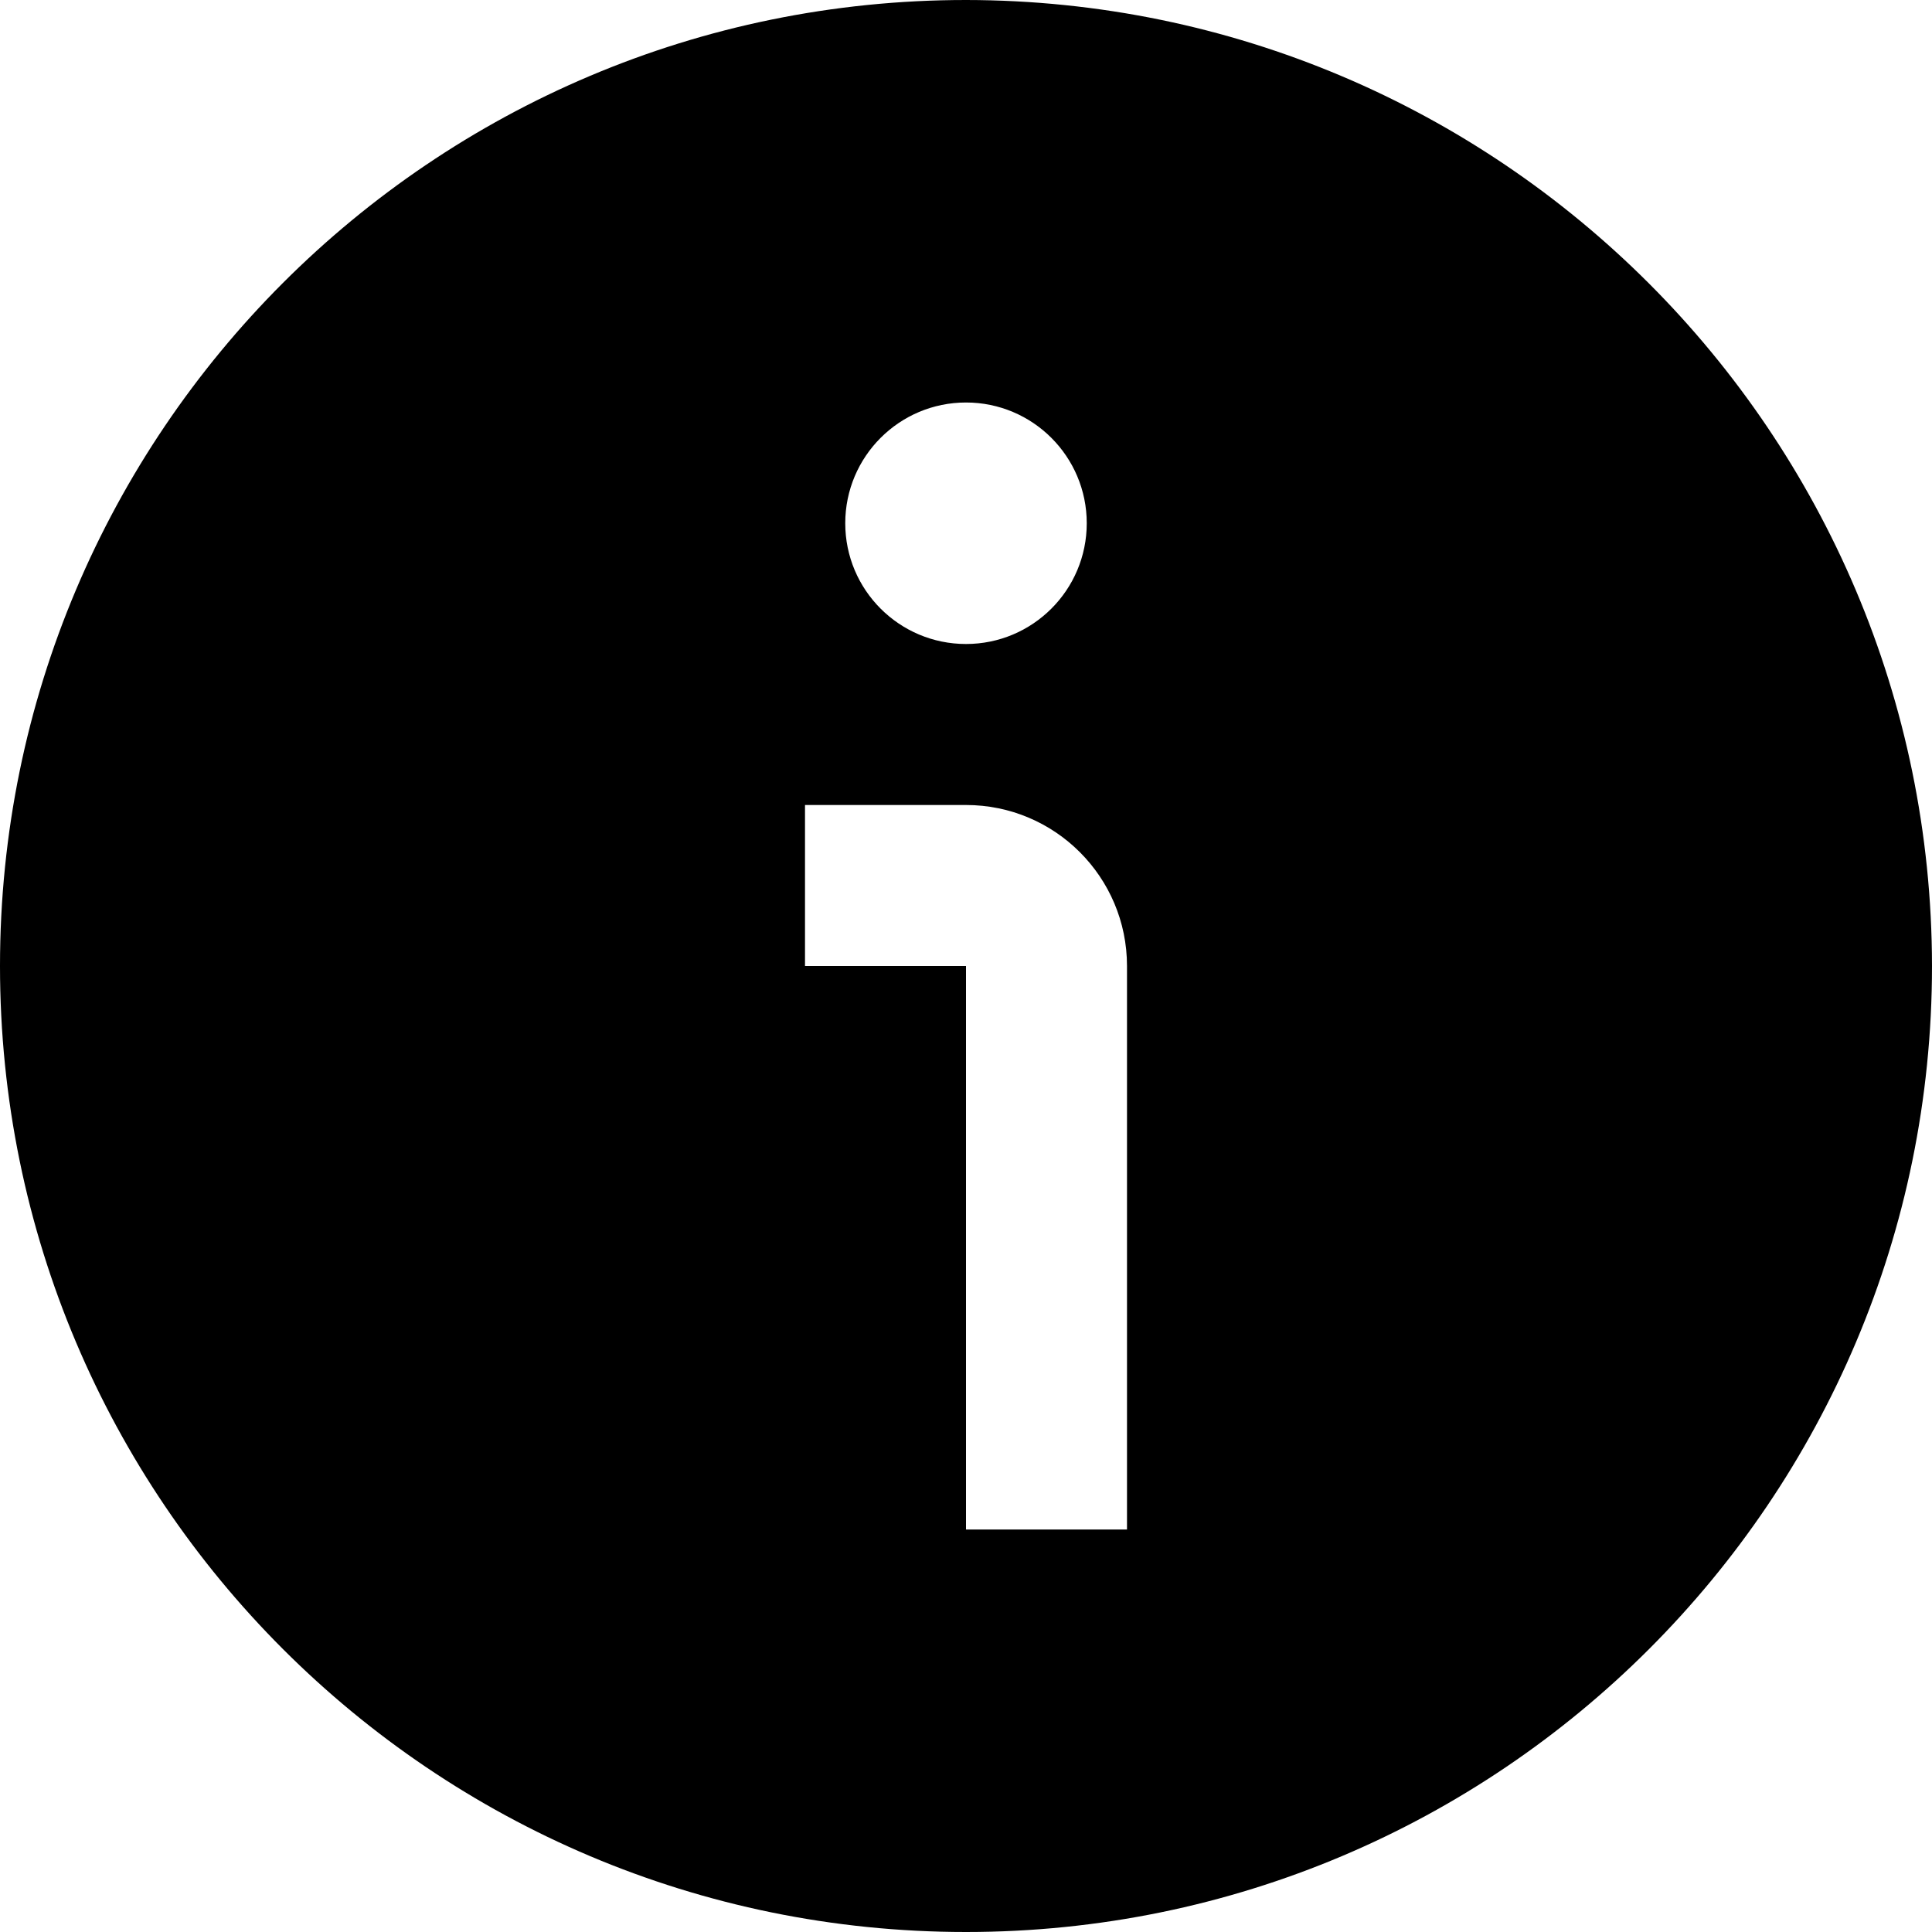
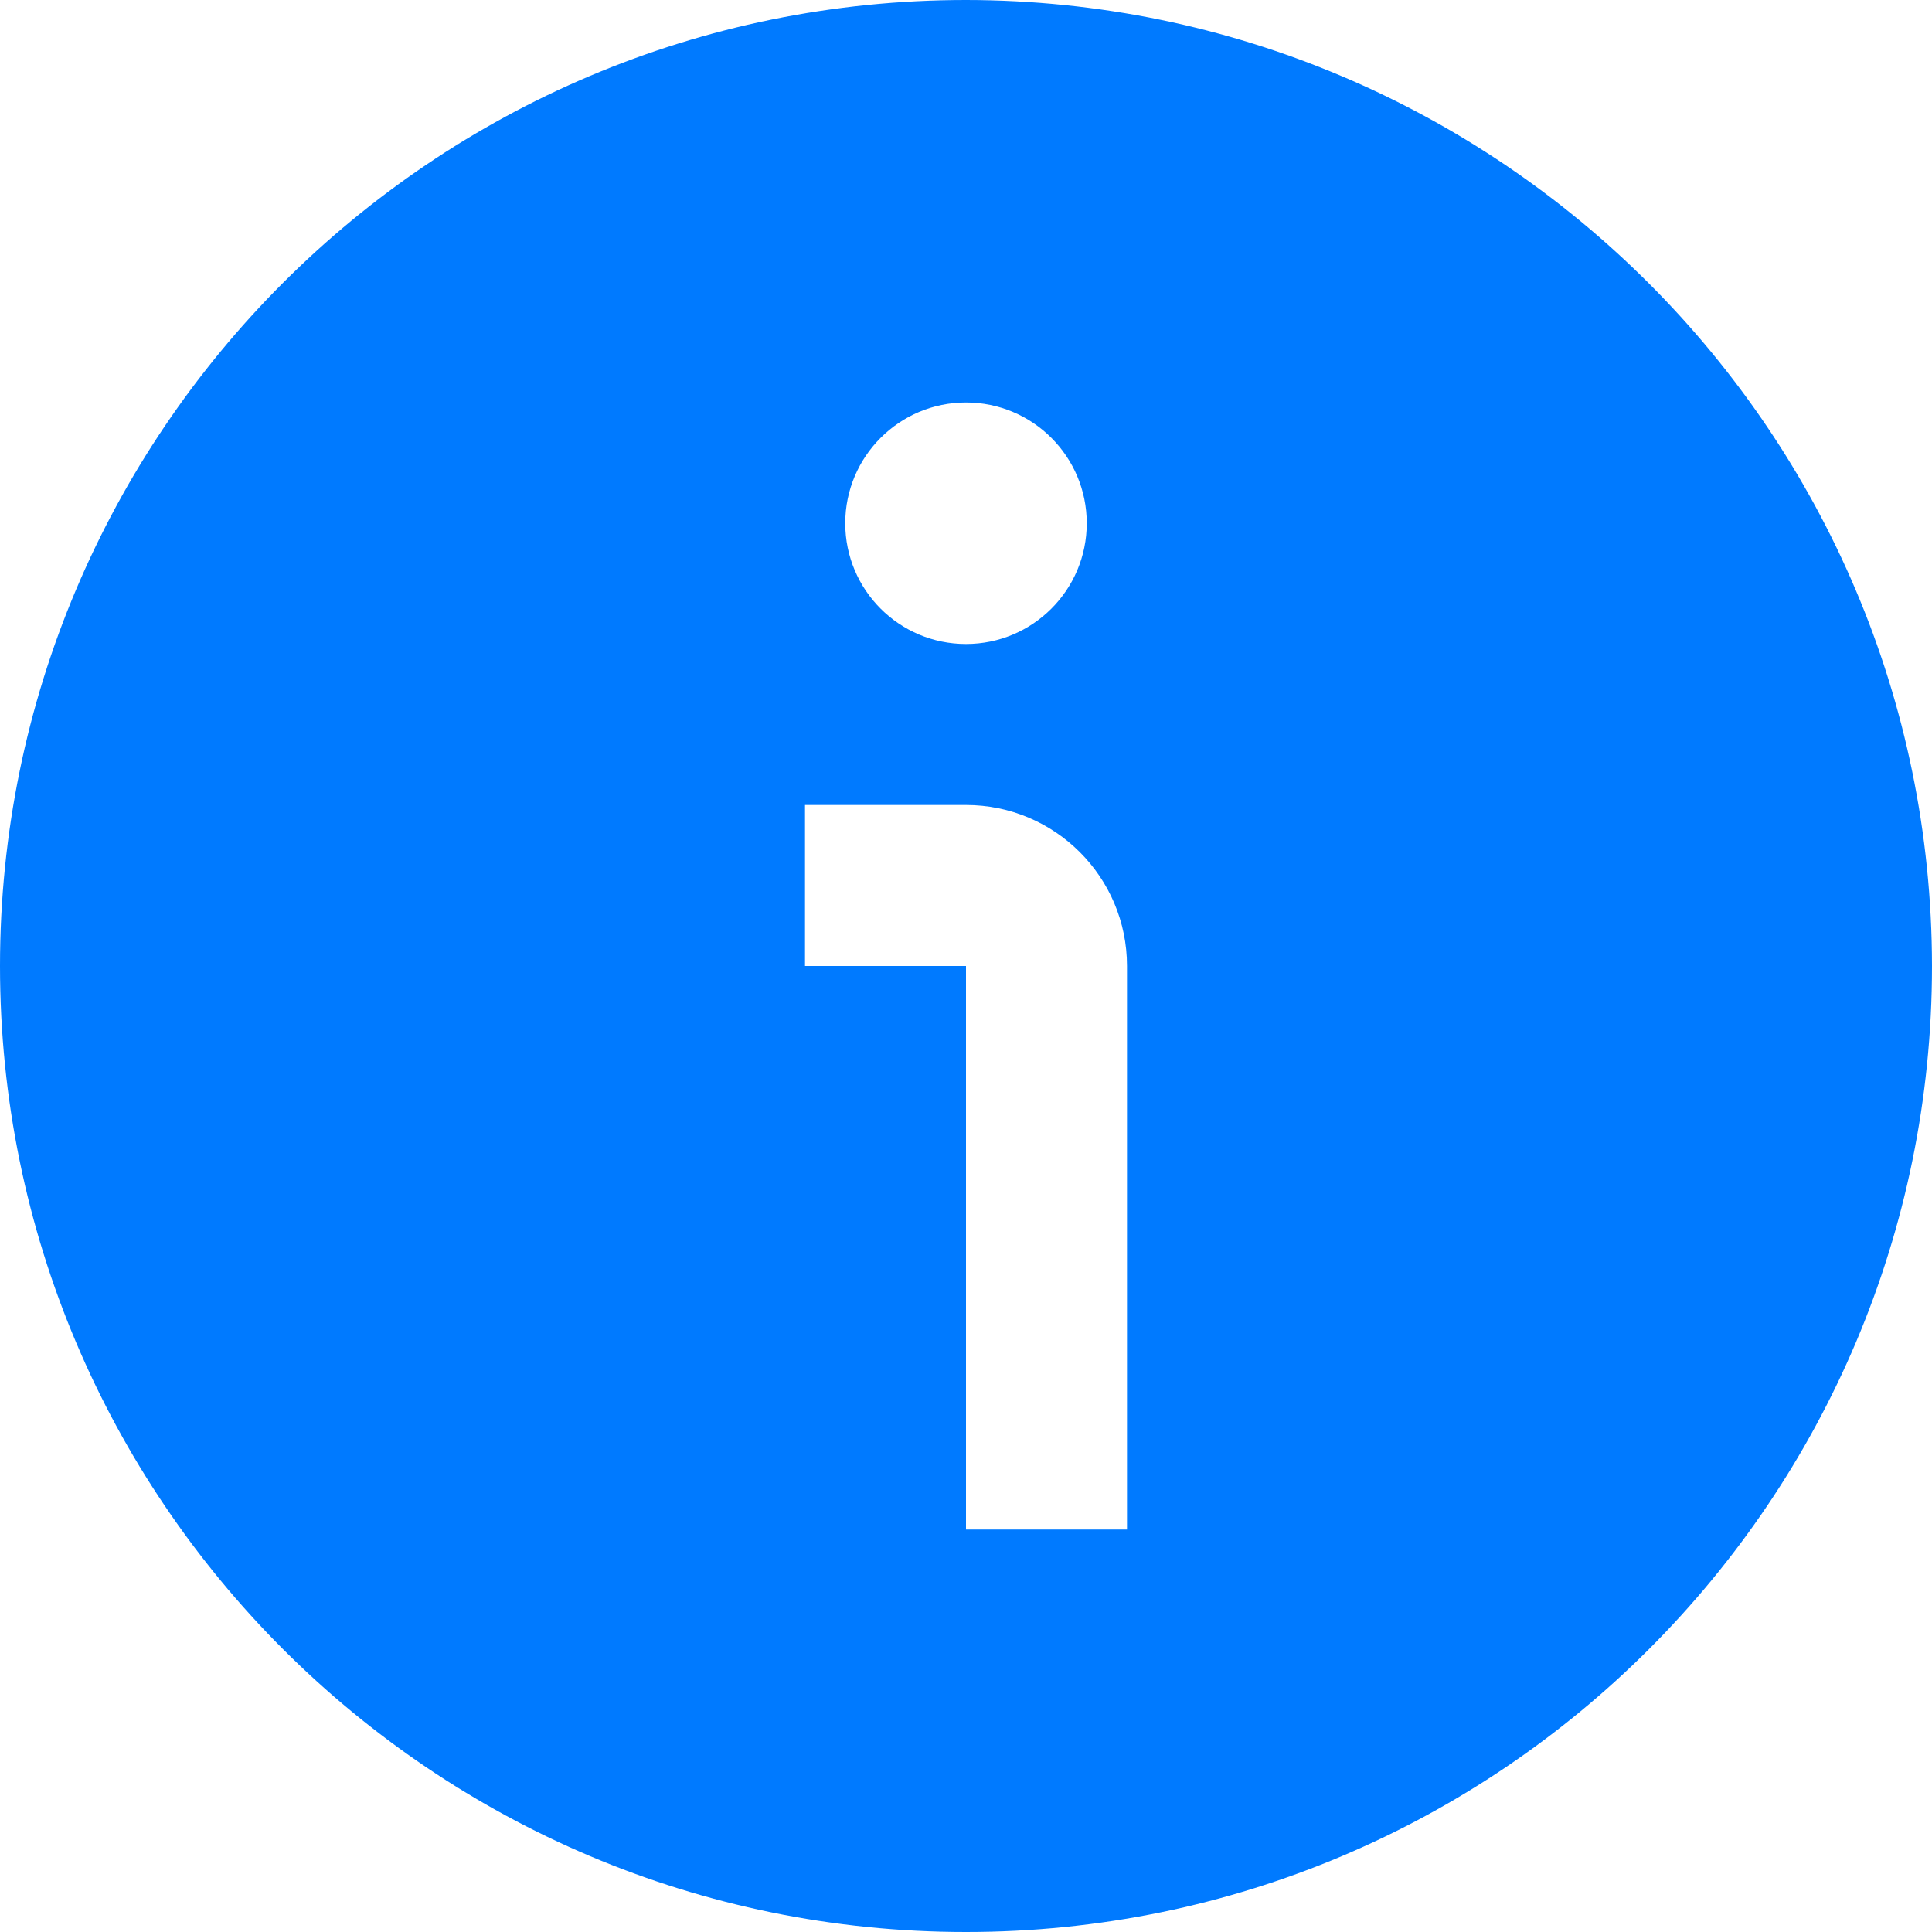
<svg xmlns="http://www.w3.org/2000/svg" id="Layer_1" data-name="Layer 1" viewBox="0 0 24 24" width="512" height="512">
-   <path d="M24,12A12,12,0,1,1,12,0,12.013,12.013,0,0,1,24,12ZM14,12a2,2,0,0,0-2-2H10v2h2v7h2ZM12,5a1.5,1.5,0,1,0,1.5,1.5A1.5,1.5,0,0,0,12,5Z" />
+   <path fill="#007AFF" d="M24,12A12,12,0,1,1,12,0,12.013,12.013,0,0,1,24,12ZM14,12a2,2,0,0,0-2-2H10v2h2v7h2ZM12,5a1.5,1.5,0,1,0,1.5,1.5A1.5,1.5,0,0,0,12,5Z" />
</svg>
